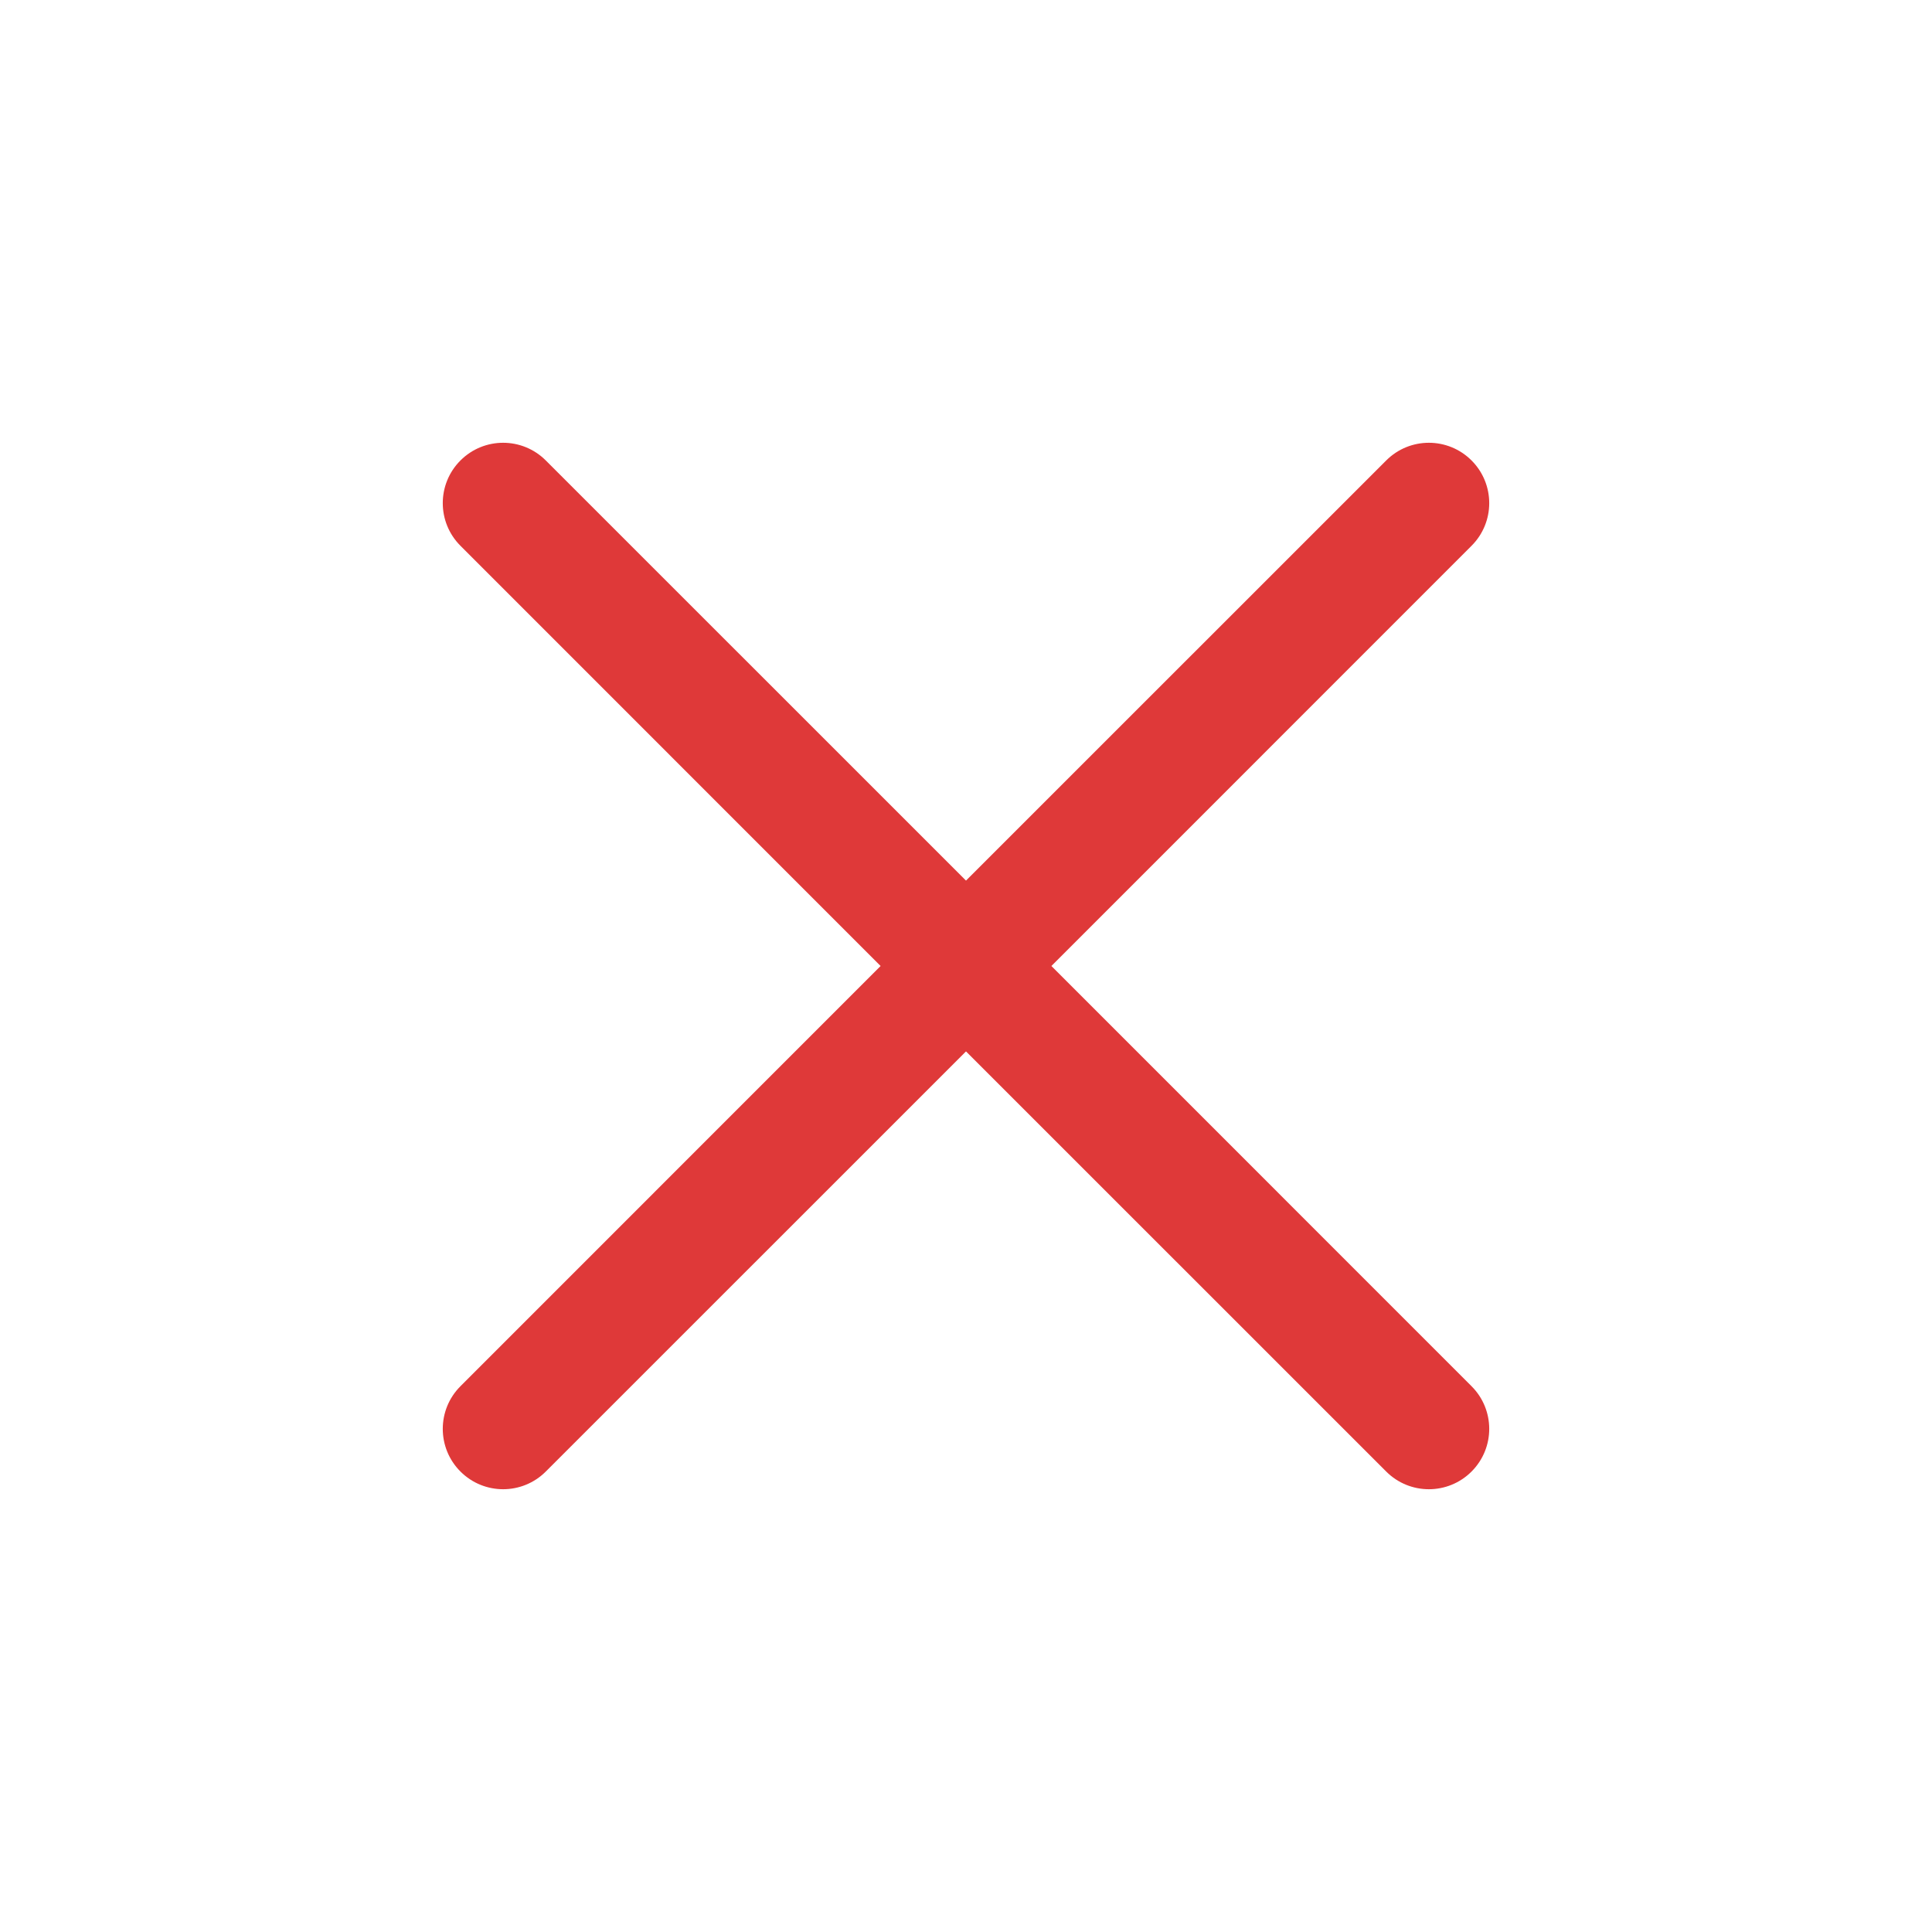
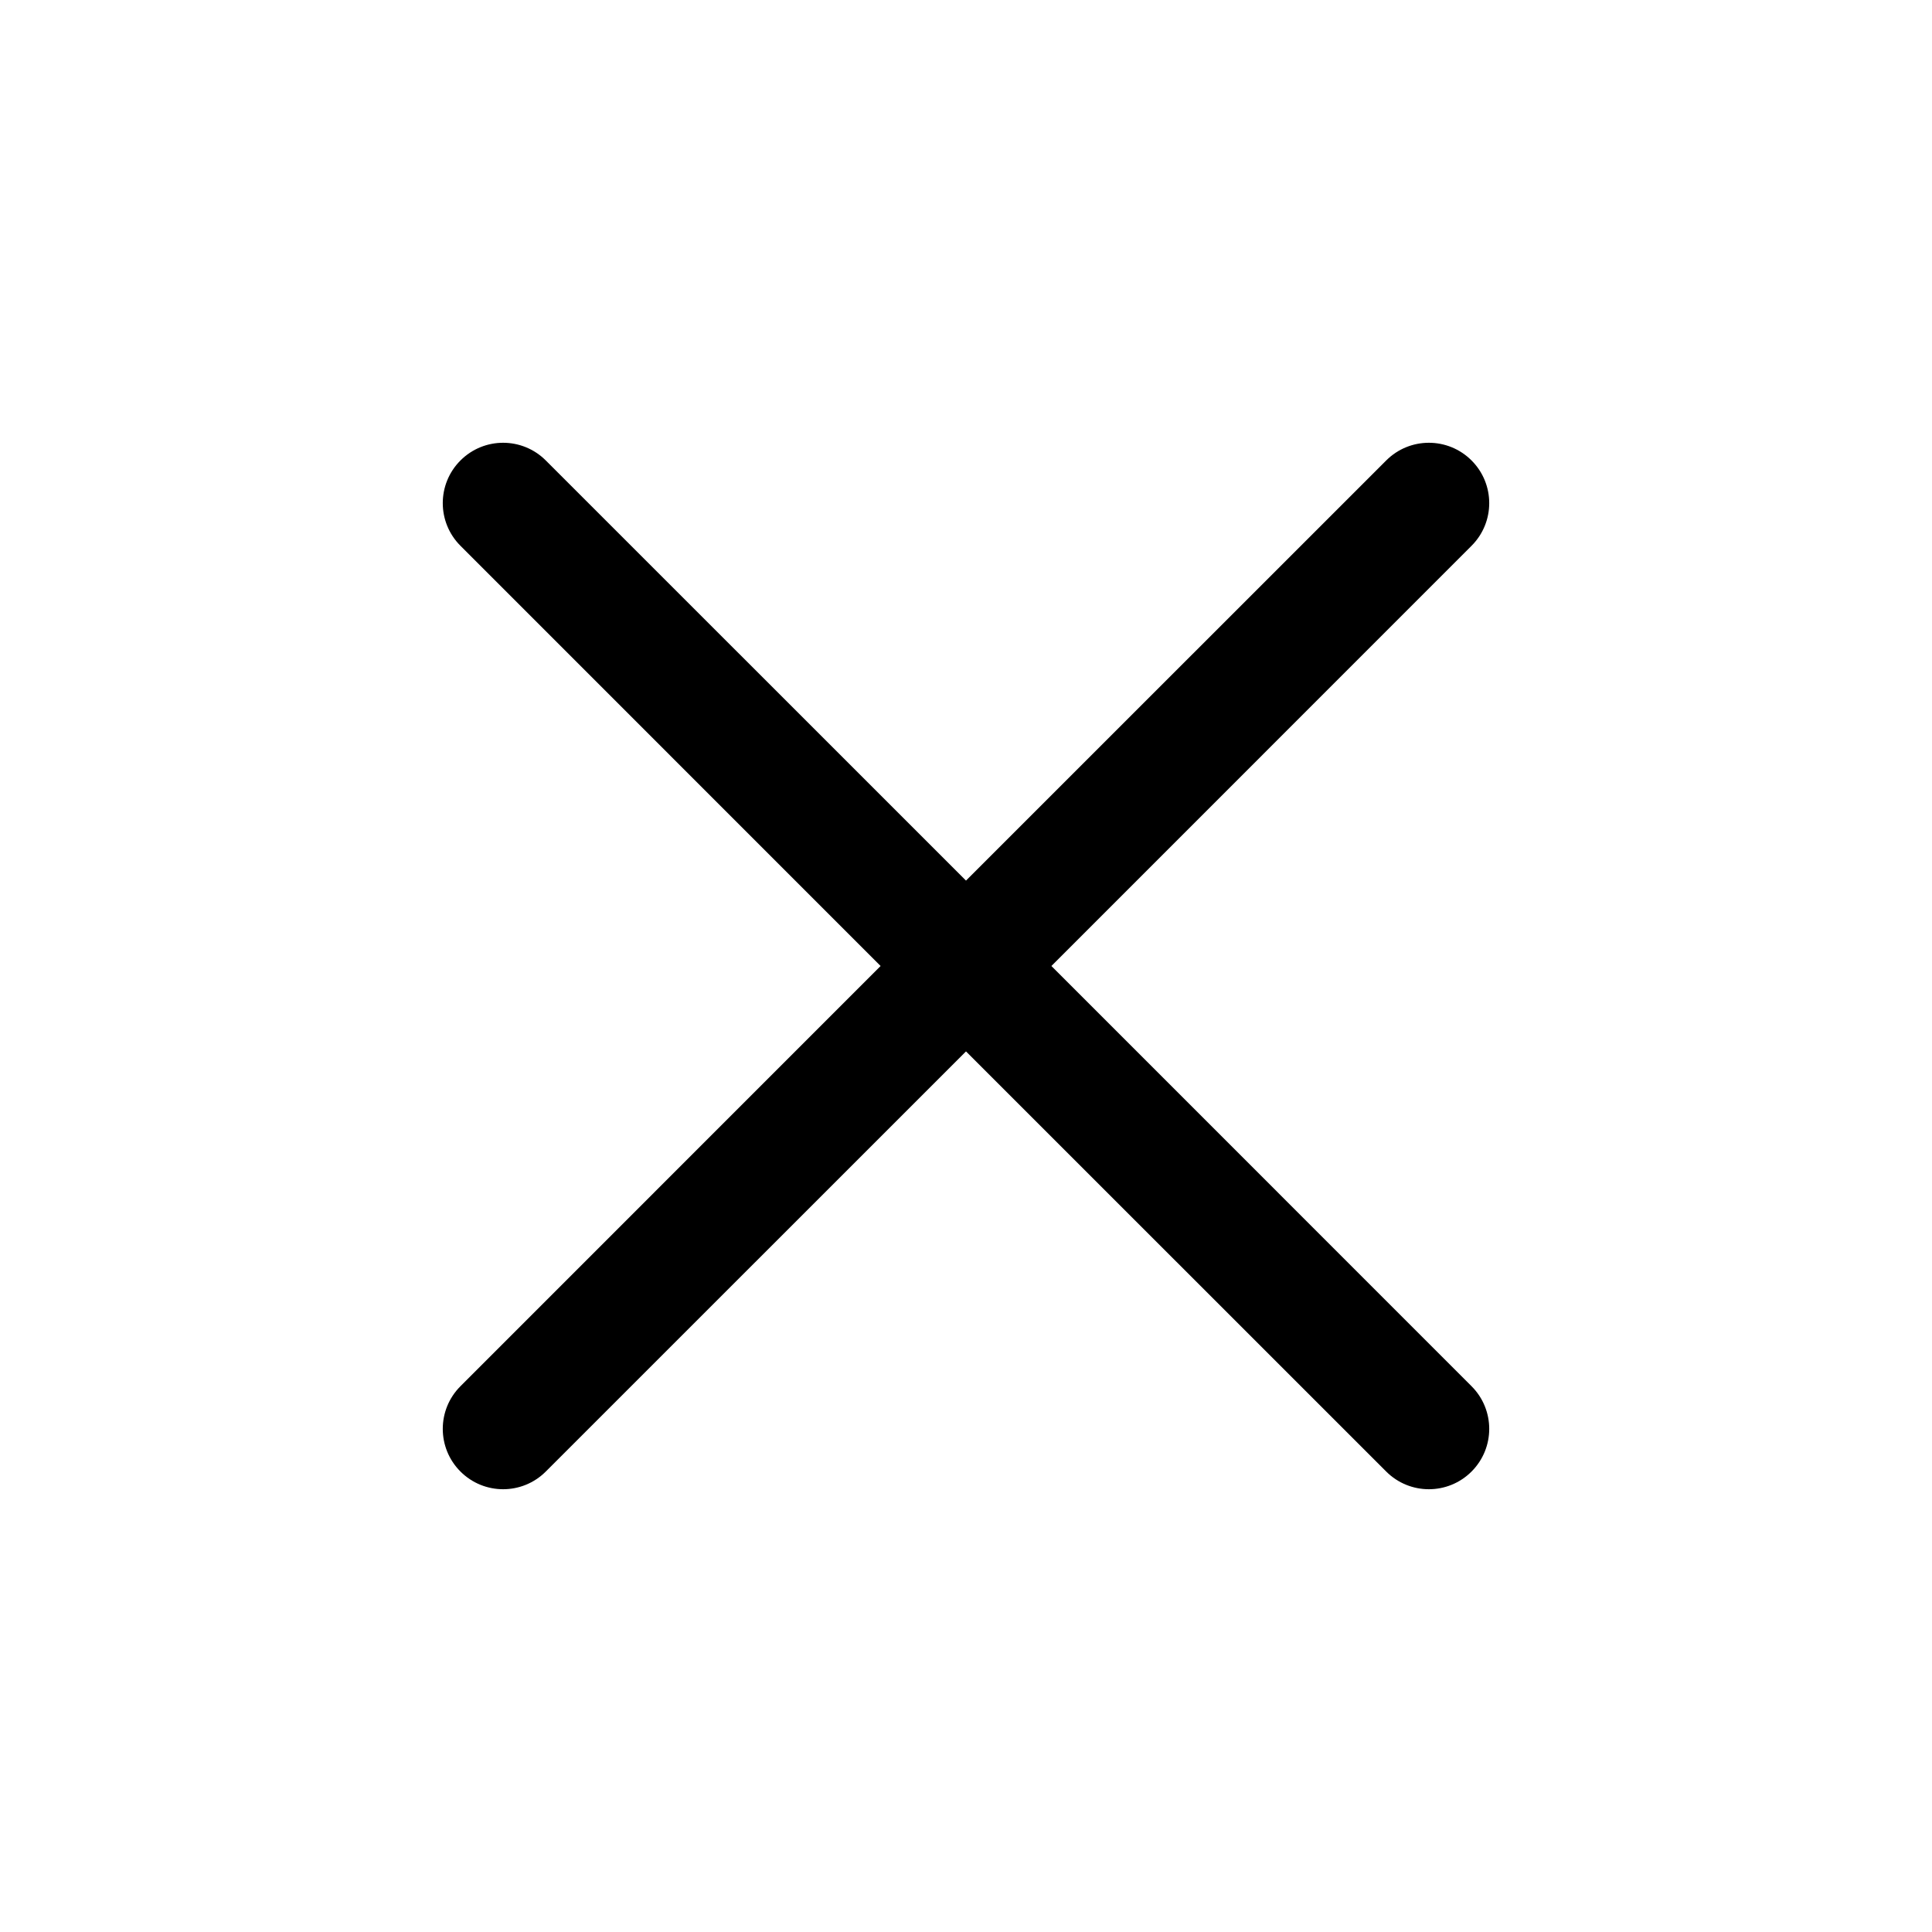
<svg xmlns="http://www.w3.org/2000/svg" width="24" height="24" viewBox="0 0 24 24" fill="current">
-   <path fill-rule="evenodd" clip-rule="evenodd" d="M5.72 5.72C6.013 5.427 6.487 5.427 6.78 5.72L12 10.939L17.22 5.72C17.513 5.427 17.987 5.427 18.28 5.72C18.573 6.013 18.573 6.487 18.28 6.78L13.061 12L18.28 17.22C18.573 17.513 18.573 17.987 18.28 18.28C17.987 18.573 17.513 18.573 17.22 18.28L12 13.061L6.78 18.28C6.487 18.573 6.013 18.573 5.72 18.28C5.427 17.987 5.427 17.513 5.72 17.22L10.939 12L5.72 6.78C5.427 6.487 5.427 6.013 5.72 5.72Z" fill="#DF3939" />
+   <path fill-rule="evenodd" clip-rule="evenodd" d="M5.72 5.72C6.013 5.427 6.487 5.427 6.78 5.72L12 10.939L17.22 5.72C17.513 5.427 17.987 5.427 18.28 5.72C18.573 6.013 18.573 6.487 18.28 6.78L13.061 12L18.28 17.22C18.573 17.513 18.573 17.987 18.28 18.28C17.987 18.573 17.513 18.573 17.22 18.28L12 13.061L6.78 18.28C6.487 18.573 6.013 18.573 5.72 18.28C5.427 17.987 5.427 17.513 5.72 17.22L10.939 12L5.72 6.78C5.427 6.487 5.427 6.013 5.72 5.72Z" />
</svg>
